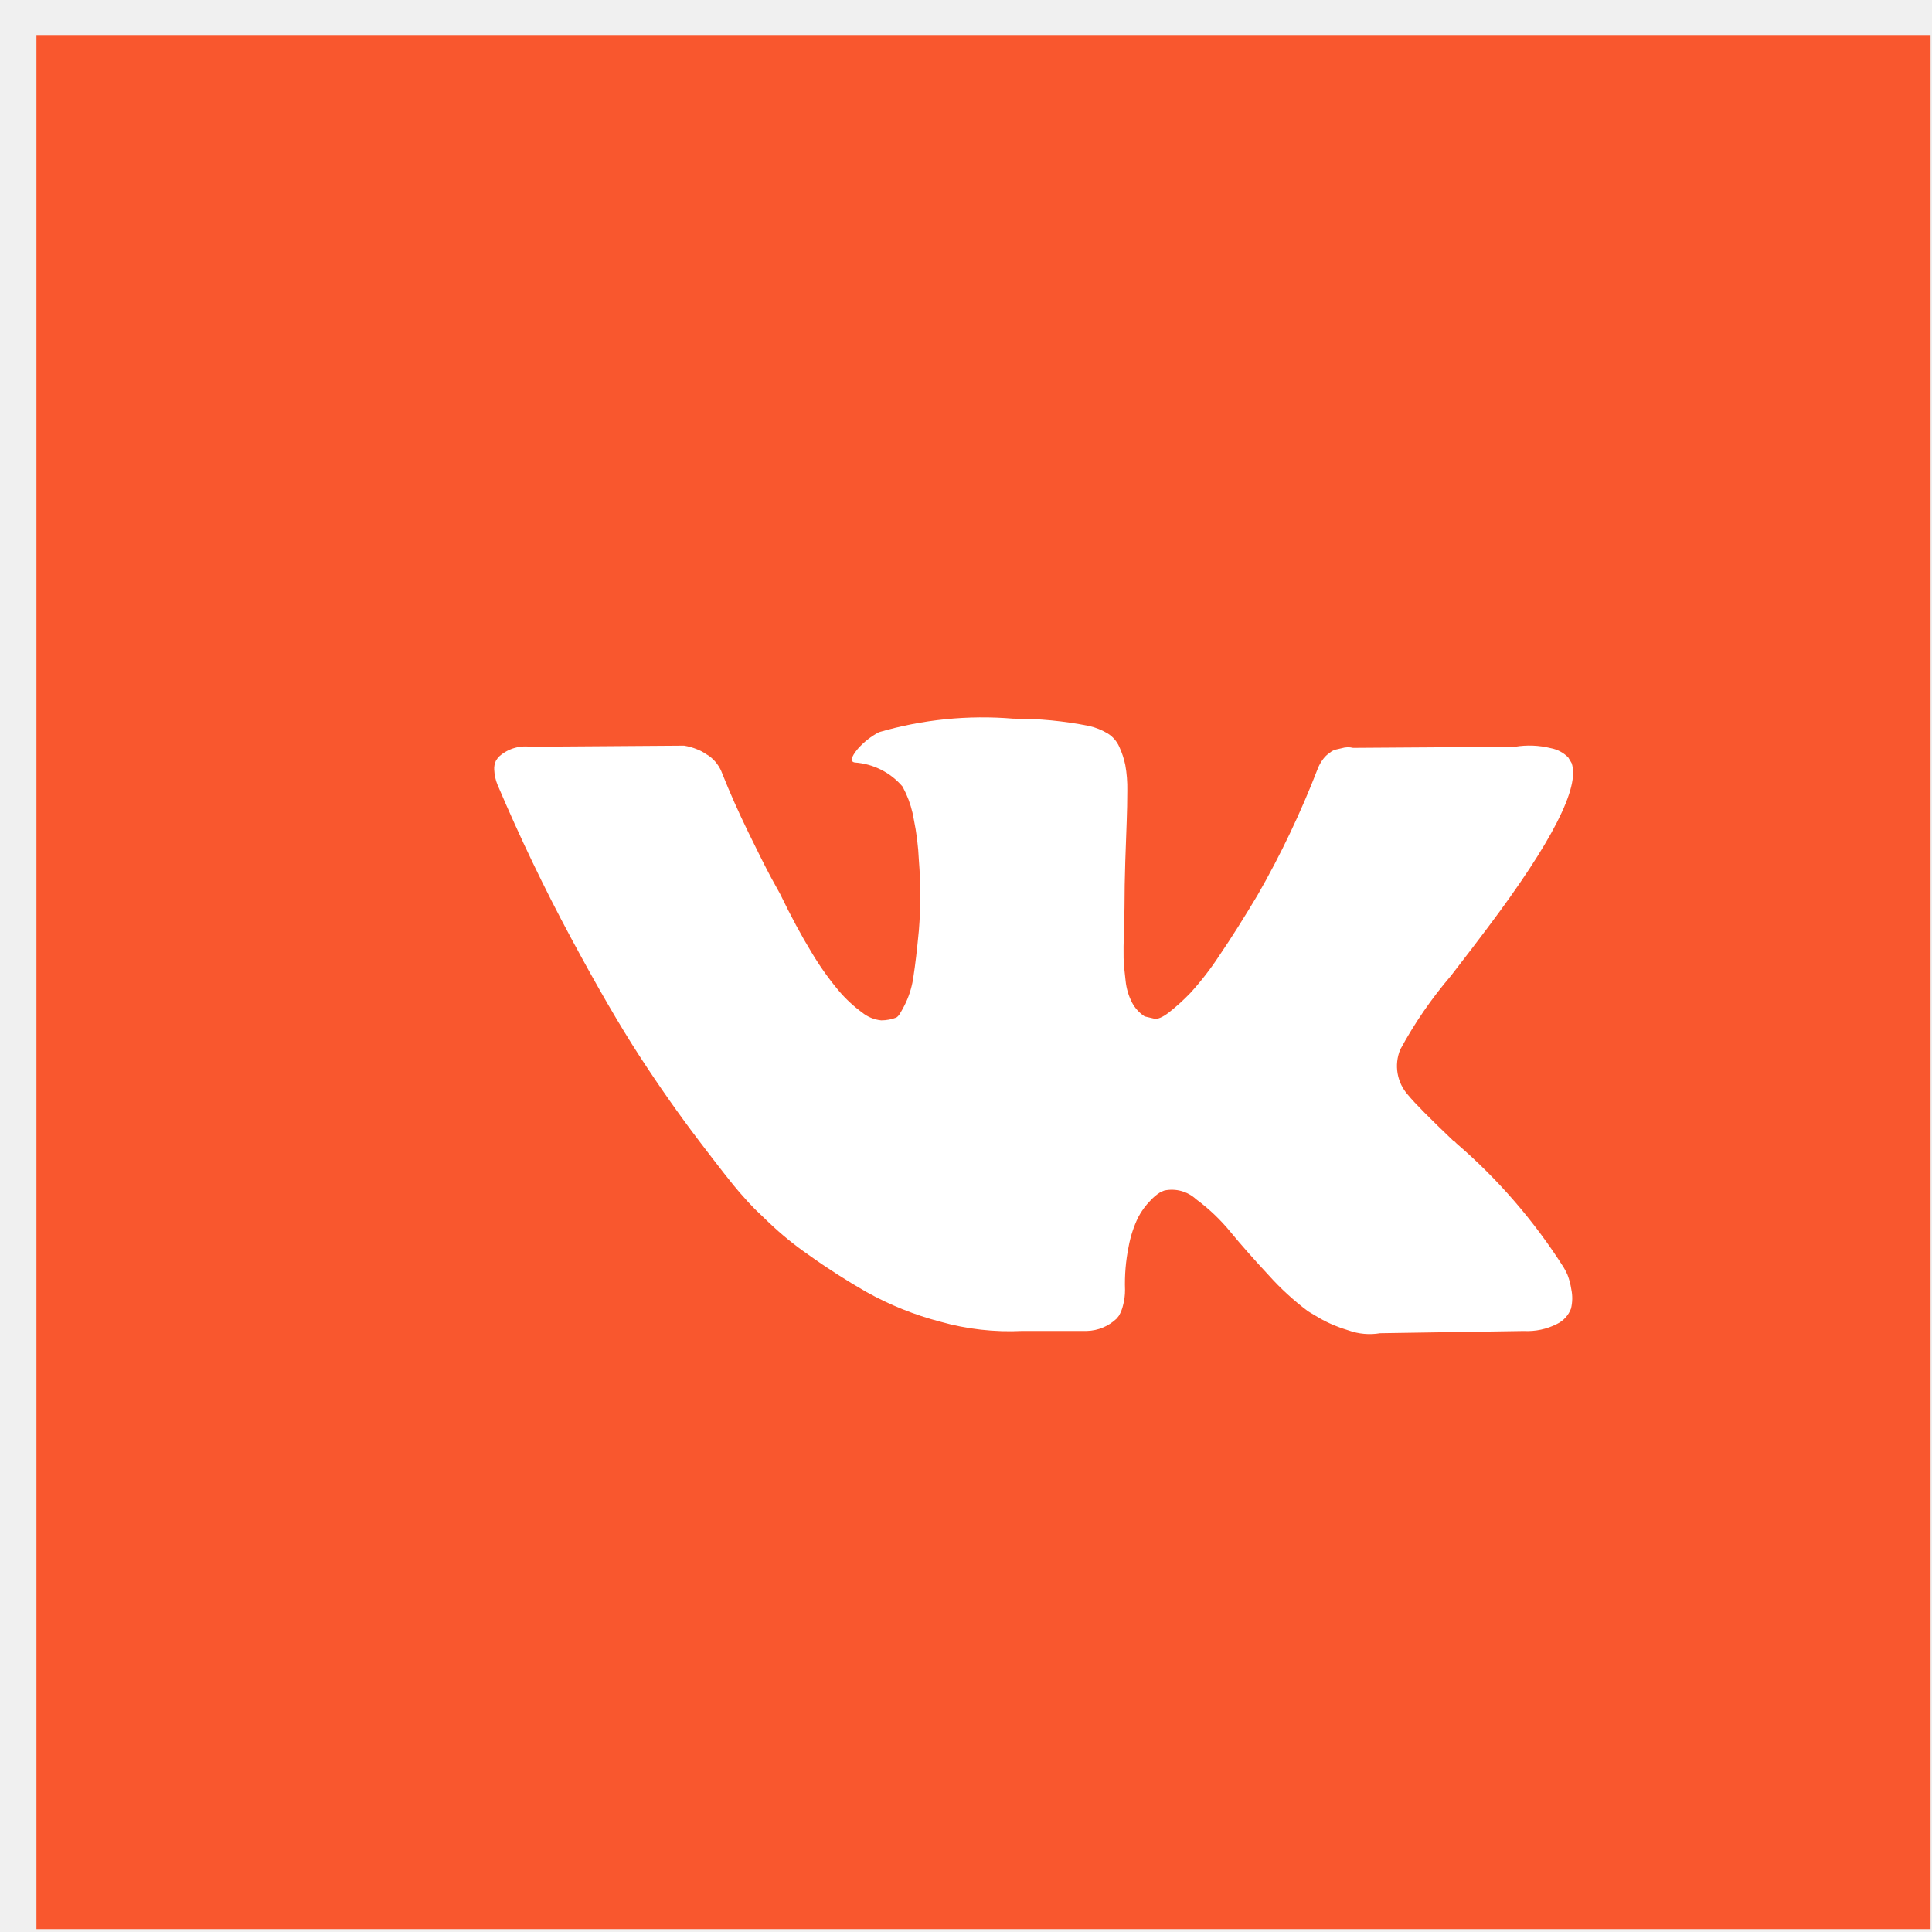
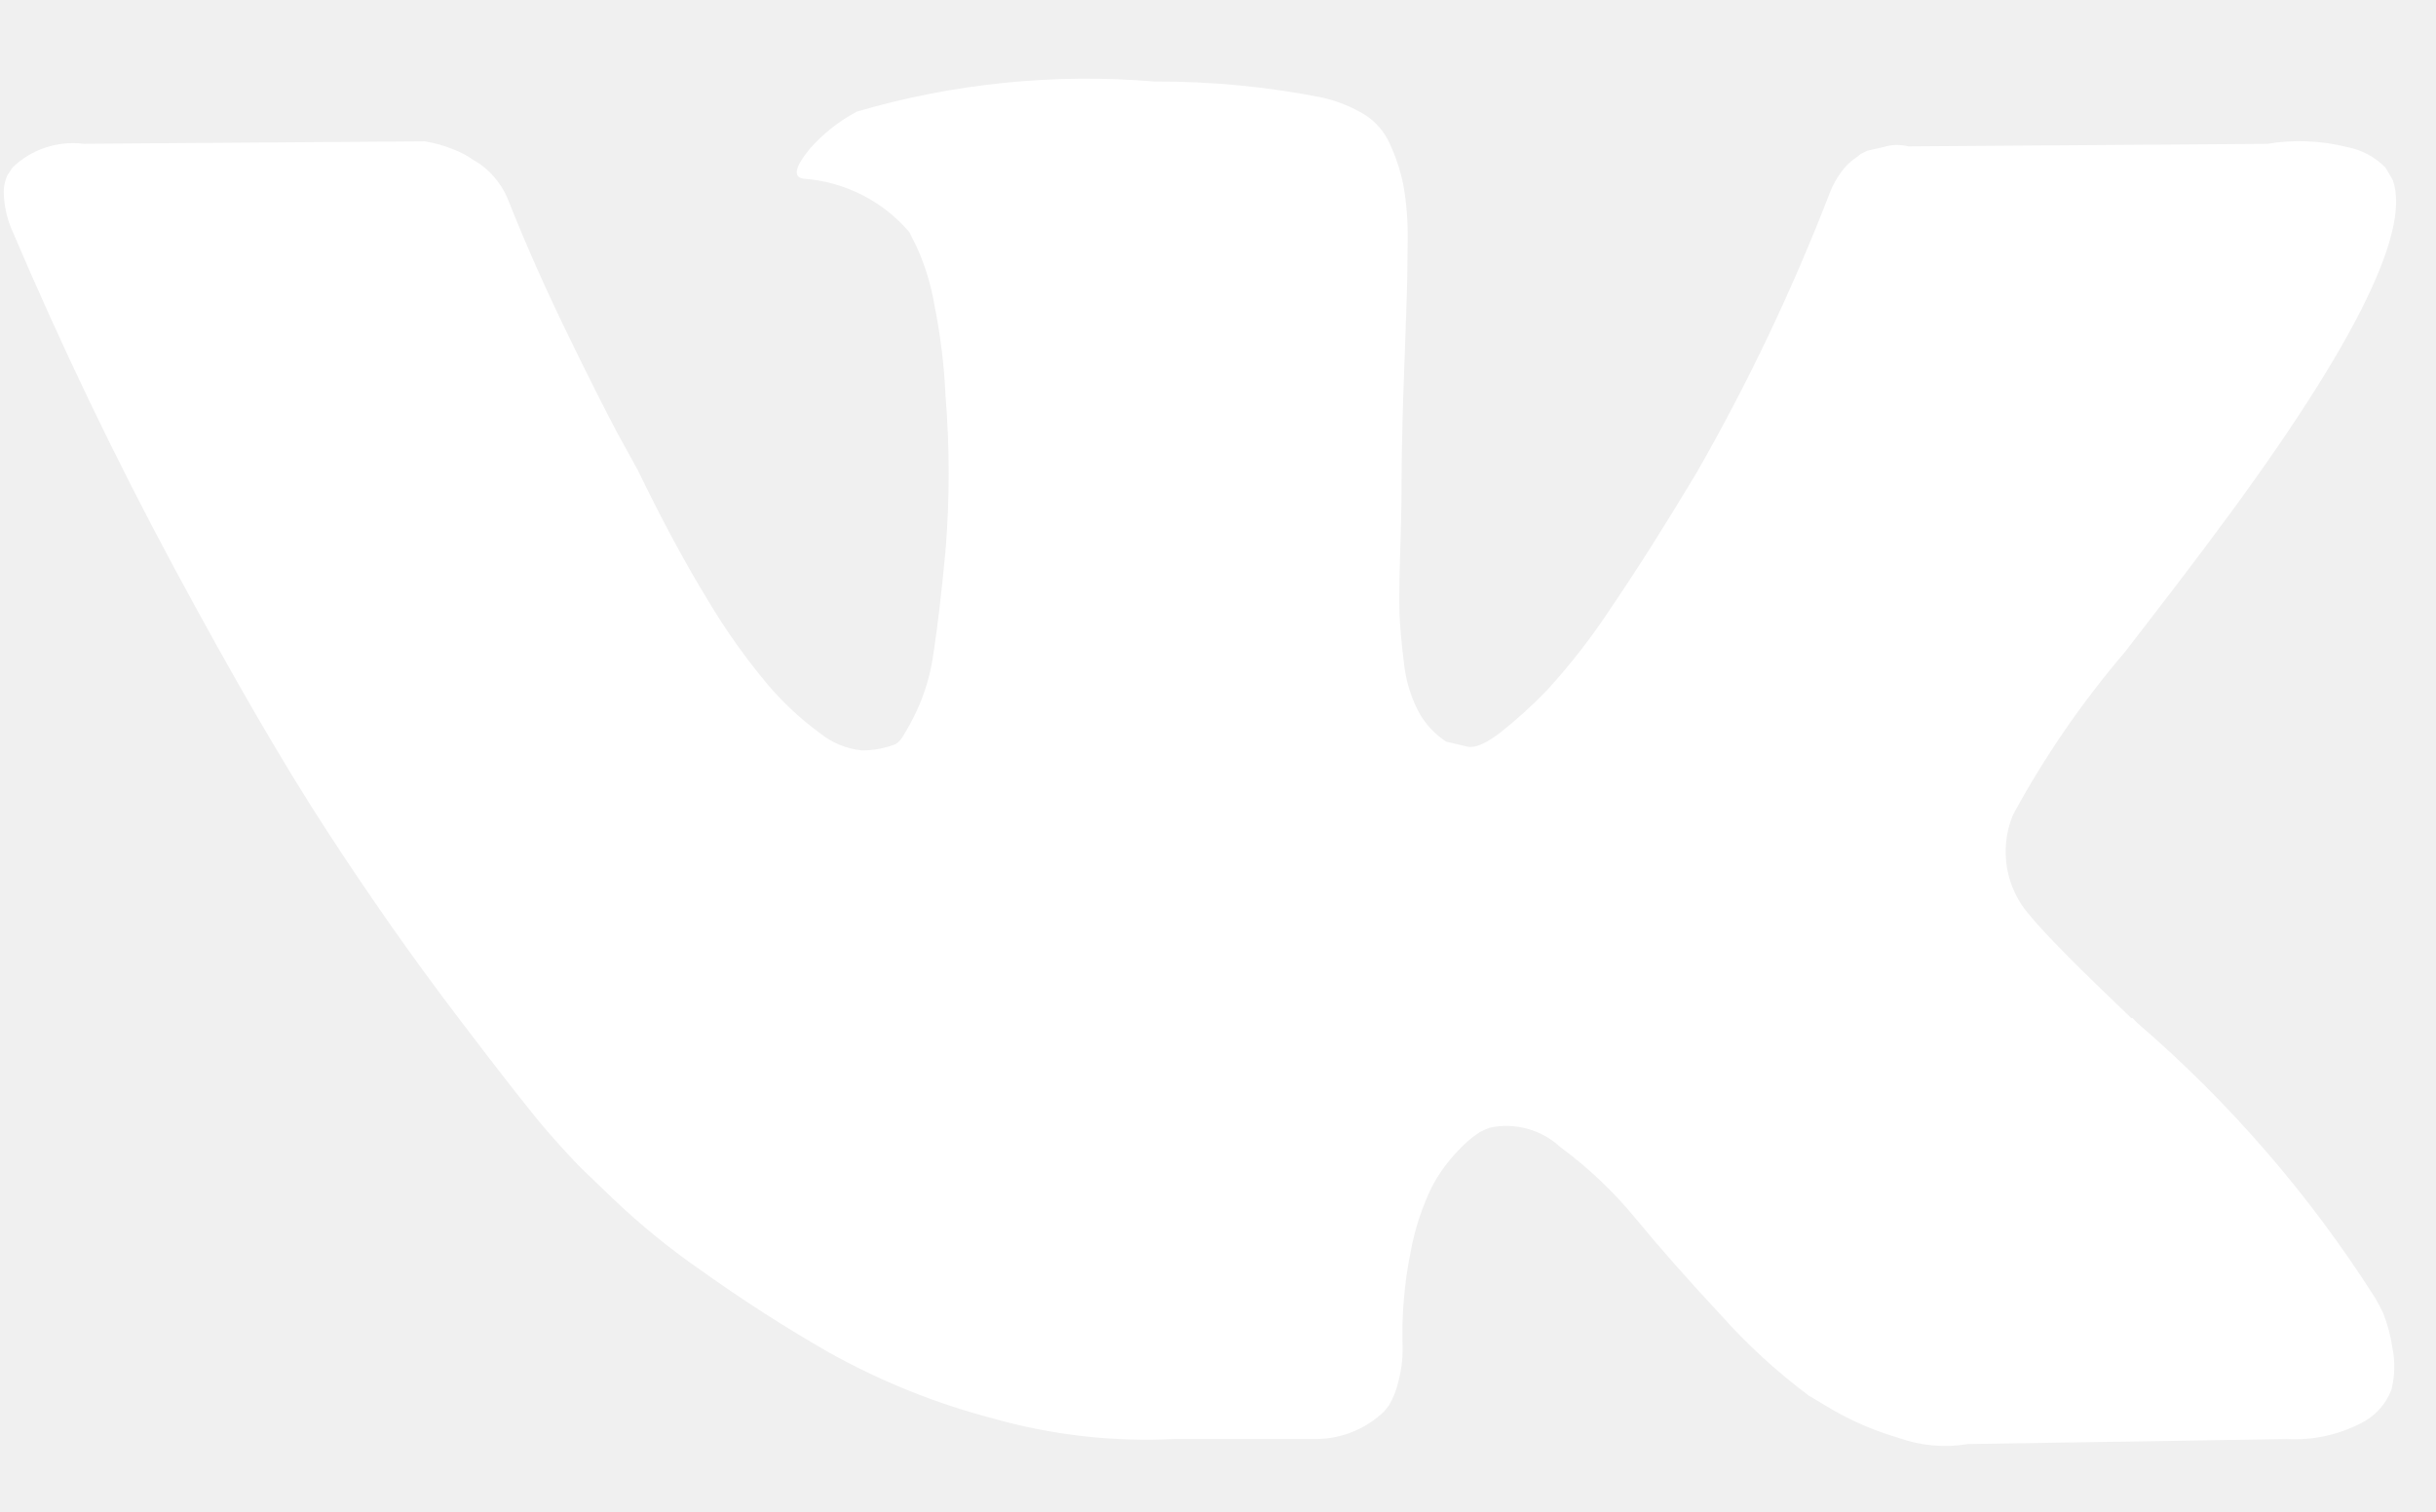
- <svg xmlns="http://www.w3.org/2000/svg" width="51" height="51" viewBox="0 0 51 51" fill="none">
-   <rect x="0.962" y="0.924" width="50" height="50" fill="#F9572E" />
-   <path d="M41.375 33.644C41.346 33.581 41.314 33.519 41.278 33.458C40.5 32.233 39.546 31.129 38.446 30.182L38.417 30.152L38.402 30.137L38.387 30.122H38.372C37.74 29.519 37.339 29.114 37.171 28.907C36.876 28.58 36.795 28.112 36.963 27.705C37.338 27.012 37.786 26.361 38.298 25.762C38.703 25.239 39.024 24.819 39.261 24.502C40.972 22.228 41.713 20.775 41.486 20.142L41.398 19.995C41.273 19.868 41.113 19.783 40.938 19.75C40.628 19.673 40.305 19.66 39.989 19.713L35.718 19.742C35.62 19.718 35.518 19.721 35.422 19.75C35.293 19.78 35.228 19.795 35.228 19.795L35.154 19.832L35.096 19.877C35.033 19.919 34.977 19.971 34.932 20.032C34.871 20.111 34.821 20.198 34.785 20.292C34.341 21.442 33.811 22.558 33.197 23.628C32.831 24.241 32.495 24.772 32.189 25.222C31.959 25.574 31.702 25.906 31.419 26.216C31.243 26.399 31.055 26.57 30.855 26.727C30.686 26.856 30.558 26.91 30.469 26.89C30.38 26.87 30.296 26.85 30.217 26.831C30.077 26.74 29.962 26.615 29.884 26.467C29.791 26.287 29.733 26.091 29.713 25.889C29.684 25.657 29.666 25.457 29.66 25.289C29.656 25.121 29.659 24.883 29.669 24.577C29.678 24.27 29.684 24.062 29.684 23.954C29.684 23.578 29.691 23.17 29.705 22.73C29.72 22.29 29.733 21.942 29.742 21.685C29.752 21.428 29.757 21.157 29.758 20.869C29.762 20.643 29.745 20.417 29.705 20.195C29.671 20.032 29.619 19.872 29.549 19.72C29.486 19.574 29.38 19.45 29.246 19.365C29.092 19.272 28.924 19.204 28.75 19.164C28.09 19.032 27.42 18.968 26.748 18.971C25.554 18.871 24.353 18.992 23.203 19.328C22.99 19.44 22.799 19.591 22.64 19.772C22.462 19.99 22.438 20.108 22.565 20.128C23.054 20.162 23.509 20.392 23.826 20.765L23.915 20.944C24.013 21.161 24.083 21.39 24.122 21.626C24.195 21.982 24.24 22.344 24.256 22.708C24.306 23.325 24.306 23.945 24.256 24.562C24.207 25.076 24.16 25.476 24.115 25.763C24.084 26.004 24.017 26.239 23.915 26.46C23.863 26.573 23.803 26.682 23.737 26.786C23.717 26.816 23.692 26.841 23.663 26.86C23.535 26.91 23.399 26.935 23.262 26.935C23.077 26.917 22.902 26.844 22.758 26.727C22.531 26.561 22.325 26.369 22.143 26.155C21.876 25.837 21.635 25.497 21.423 25.14C21.157 24.705 20.88 24.191 20.593 23.598L20.356 23.168C20.208 22.891 20.005 22.488 19.748 21.959C19.491 21.43 19.264 20.919 19.067 20.424C18.999 20.233 18.875 20.067 18.71 19.95L18.636 19.905C18.563 19.853 18.483 19.811 18.399 19.779C18.289 19.734 18.175 19.702 18.058 19.683L13.995 19.712C13.685 19.674 13.374 19.777 13.15 19.994L13.09 20.083C13.056 20.157 13.04 20.239 13.046 20.32C13.052 20.458 13.082 20.594 13.135 20.721C13.728 22.114 14.373 23.459 15.07 24.754C15.767 26.05 16.372 27.093 16.886 27.883C17.4 28.674 17.924 29.42 18.458 30.122C18.992 30.824 19.345 31.274 19.518 31.471C19.691 31.67 19.827 31.817 19.926 31.916L20.297 32.272C20.623 32.583 20.972 32.868 21.343 33.124C21.834 33.477 22.344 33.803 22.869 34.104C23.484 34.447 24.139 34.711 24.82 34.889C25.523 35.088 26.255 35.17 26.985 35.134H28.69C28.984 35.127 29.264 35.01 29.476 34.808L29.535 34.734C29.585 34.648 29.623 34.556 29.645 34.459C29.681 34.326 29.699 34.189 29.698 34.051C29.685 33.666 29.717 33.28 29.794 32.902C29.843 32.635 29.928 32.376 30.046 32.132C30.131 31.971 30.238 31.824 30.365 31.695C30.44 31.612 30.524 31.54 30.618 31.48C30.656 31.459 30.695 31.442 30.736 31.427C31.036 31.363 31.349 31.449 31.574 31.657C31.91 31.905 32.215 32.194 32.479 32.517C32.76 32.859 33.099 33.242 33.493 33.666C33.807 34.017 34.155 34.334 34.531 34.616L34.828 34.793C35.072 34.932 35.331 35.041 35.6 35.12C35.865 35.215 36.151 35.241 36.43 35.194L40.226 35.135C40.529 35.151 40.831 35.087 41.101 34.949C41.272 34.866 41.405 34.721 41.471 34.542C41.511 34.376 41.514 34.204 41.479 34.037C41.459 33.903 41.424 33.771 41.375 33.644L41.375 33.644Z" fill="white" />
+ <svg xmlns="http://www.w3.org/2000/svg" width="29" height="18" viewBox="0 0 29 18" fill="none">
+   <path d="M28.375 15.644C28.346 15.581 28.314 15.519 28.278 15.458C27.5 14.233 26.546 13.129 25.446 12.182L25.417 12.152L25.402 12.137L25.387 12.122H25.372C24.74 11.519 24.339 11.114 24.171 10.907C23.876 10.58 23.795 10.112 23.963 9.705C24.338 9.012 24.786 8.361 25.298 7.762C25.703 7.239 26.024 6.819 26.261 6.502C27.972 4.228 28.713 2.775 28.485 2.142L28.398 1.995C28.273 1.868 28.113 1.783 27.938 1.75C27.628 1.673 27.305 1.66 26.989 1.713L22.718 1.743C22.62 1.718 22.518 1.721 22.422 1.751C22.293 1.78 22.228 1.795 22.228 1.795L22.154 1.832L22.096 1.877C22.033 1.919 21.977 1.971 21.932 2.032C21.871 2.111 21.821 2.198 21.785 2.292C21.341 3.443 20.811 4.558 20.198 5.628C19.831 6.241 19.495 6.772 19.189 7.222C18.959 7.574 18.702 7.906 18.419 8.216C18.243 8.399 18.055 8.57 17.855 8.727C17.686 8.856 17.558 8.91 17.469 8.89C17.38 8.87 17.296 8.85 17.217 8.831C17.077 8.74 16.962 8.615 16.884 8.467C16.791 8.287 16.733 8.091 16.713 7.889C16.684 7.657 16.666 7.457 16.66 7.289C16.656 7.121 16.659 6.883 16.669 6.577C16.678 6.27 16.684 6.062 16.684 5.954C16.684 5.578 16.691 5.17 16.705 4.73C16.72 4.29 16.733 3.942 16.742 3.685C16.752 3.428 16.757 3.157 16.758 2.869C16.762 2.643 16.745 2.417 16.705 2.195C16.671 2.031 16.619 1.872 16.549 1.72C16.486 1.574 16.38 1.45 16.246 1.365C16.092 1.272 15.925 1.204 15.75 1.164C15.091 1.032 14.42 0.968 13.748 0.971C12.554 0.871 11.353 0.992 10.203 1.328C9.99 1.44 9.799 1.591 9.64 1.772C9.462 1.99 9.438 2.108 9.565 2.128C10.054 2.162 10.509 2.392 10.826 2.765L10.915 2.944C11.013 3.161 11.083 3.391 11.123 3.626C11.195 3.982 11.24 4.344 11.256 4.708C11.306 5.325 11.306 5.945 11.256 6.562C11.207 7.075 11.16 7.476 11.115 7.763C11.084 8.004 11.017 8.239 10.915 8.46C10.863 8.573 10.803 8.682 10.737 8.786C10.717 8.816 10.692 8.841 10.663 8.86C10.535 8.91 10.399 8.935 10.262 8.935C10.077 8.917 9.902 8.844 9.758 8.727C9.531 8.561 9.325 8.369 9.143 8.155C8.876 7.837 8.635 7.497 8.423 7.14C8.157 6.705 7.88 6.191 7.593 5.598L7.356 5.168C7.208 4.891 7.005 4.488 6.748 3.959C6.491 3.43 6.264 2.919 6.067 2.424C5.999 2.233 5.875 2.067 5.71 1.95L5.636 1.905C5.563 1.853 5.483 1.811 5.399 1.779C5.289 1.734 5.175 1.702 5.058 1.683L0.995 1.712C0.685 1.674 0.374 1.777 0.15 1.994L0.09 2.083C0.056 2.157 0.04 2.239 0.046 2.32C0.052 2.458 0.082 2.594 0.135 2.721C0.728 4.115 1.373 5.459 2.07 6.754C2.767 8.05 3.372 9.093 3.886 9.883C4.4 10.674 4.924 11.42 5.458 12.121C5.992 12.824 6.345 13.274 6.518 13.472C6.691 13.67 6.827 13.817 6.926 13.916L7.297 14.272C7.623 14.583 7.972 14.868 8.343 15.124C8.835 15.476 9.344 15.803 9.869 16.104C10.484 16.447 11.139 16.711 11.82 16.889C12.524 17.088 13.255 17.171 13.985 17.134H15.69C15.984 17.127 16.264 17.01 16.476 16.808L16.535 16.734C16.585 16.648 16.623 16.556 16.645 16.459C16.681 16.326 16.699 16.189 16.698 16.051C16.685 15.666 16.717 15.28 16.794 14.902C16.843 14.635 16.928 14.376 17.046 14.132C17.131 13.971 17.238 13.824 17.365 13.694C17.44 13.612 17.524 13.54 17.618 13.479C17.656 13.459 17.695 13.442 17.736 13.427C18.036 13.363 18.349 13.449 18.574 13.657C18.91 13.905 19.215 14.194 19.479 14.517C19.76 14.859 20.099 15.242 20.494 15.666C20.807 16.017 21.155 16.334 21.531 16.616L21.828 16.793C22.072 16.932 22.331 17.041 22.6 17.12C22.866 17.215 23.151 17.241 23.43 17.194L27.226 17.135C27.529 17.151 27.831 17.087 28.101 16.949C28.272 16.866 28.405 16.721 28.471 16.542C28.511 16.376 28.514 16.204 28.479 16.037C28.459 15.903 28.424 15.771 28.375 15.644L28.375 15.644Z" fill="white" />
</svg>
